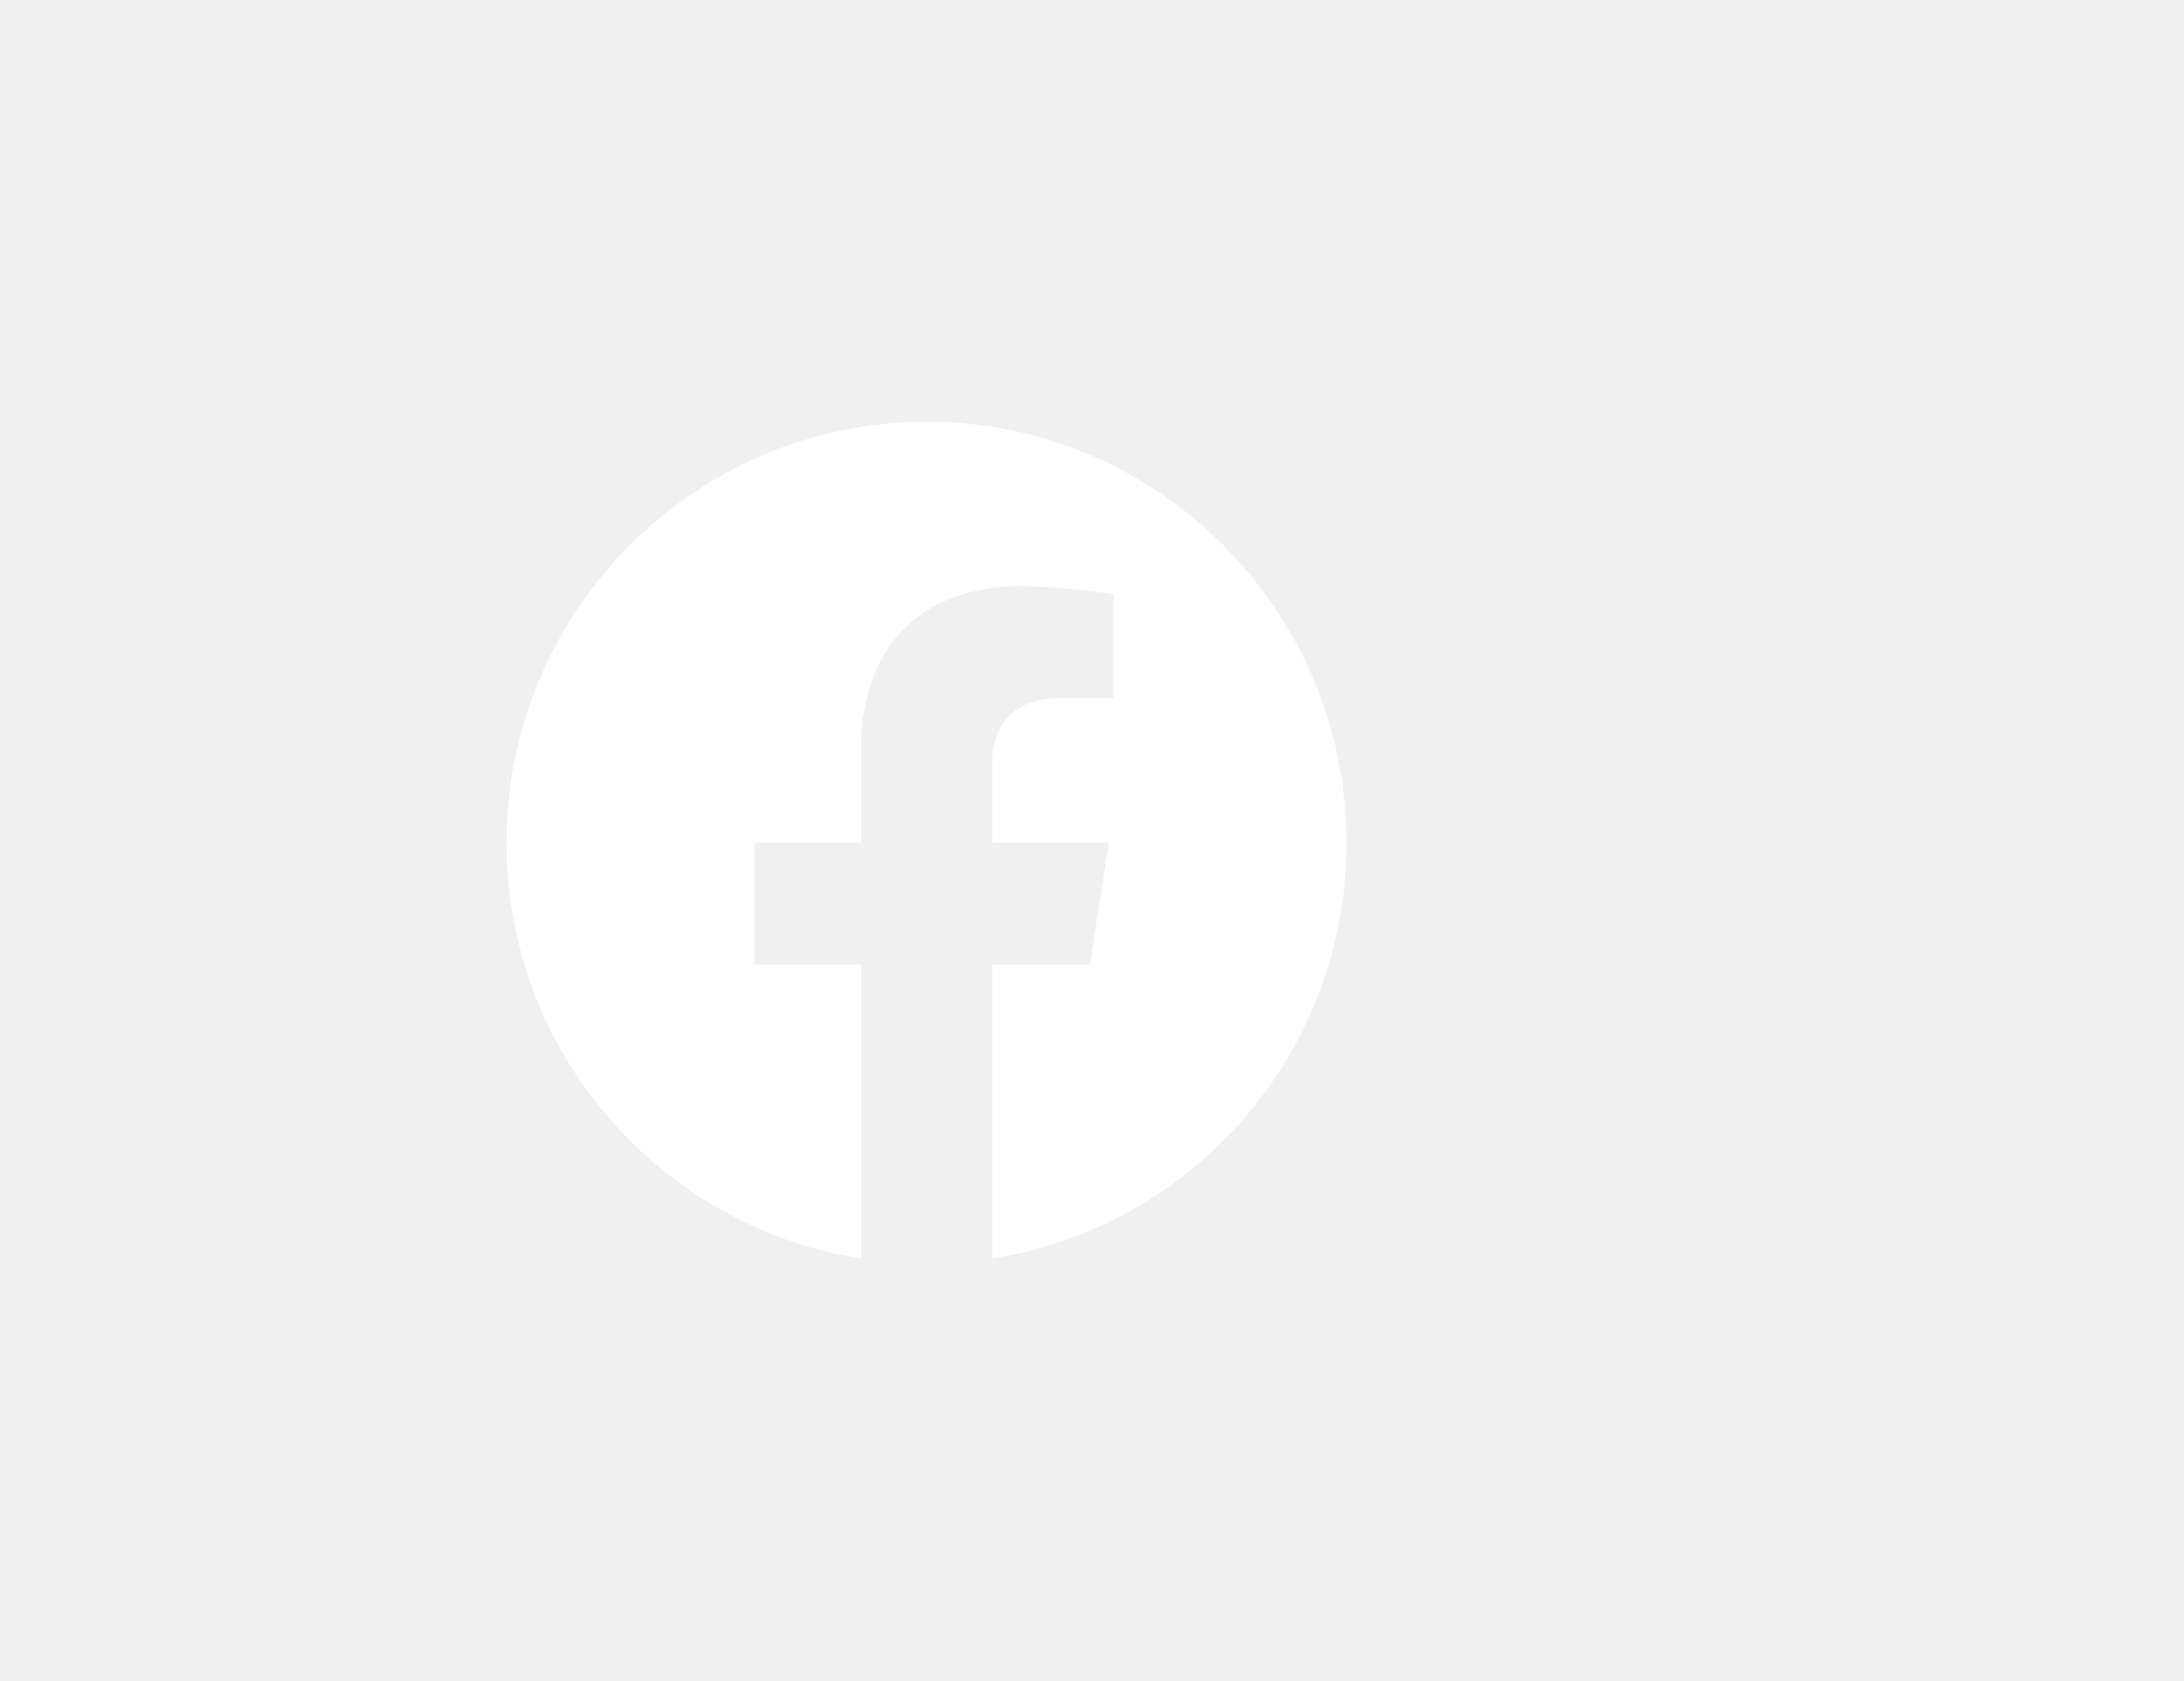
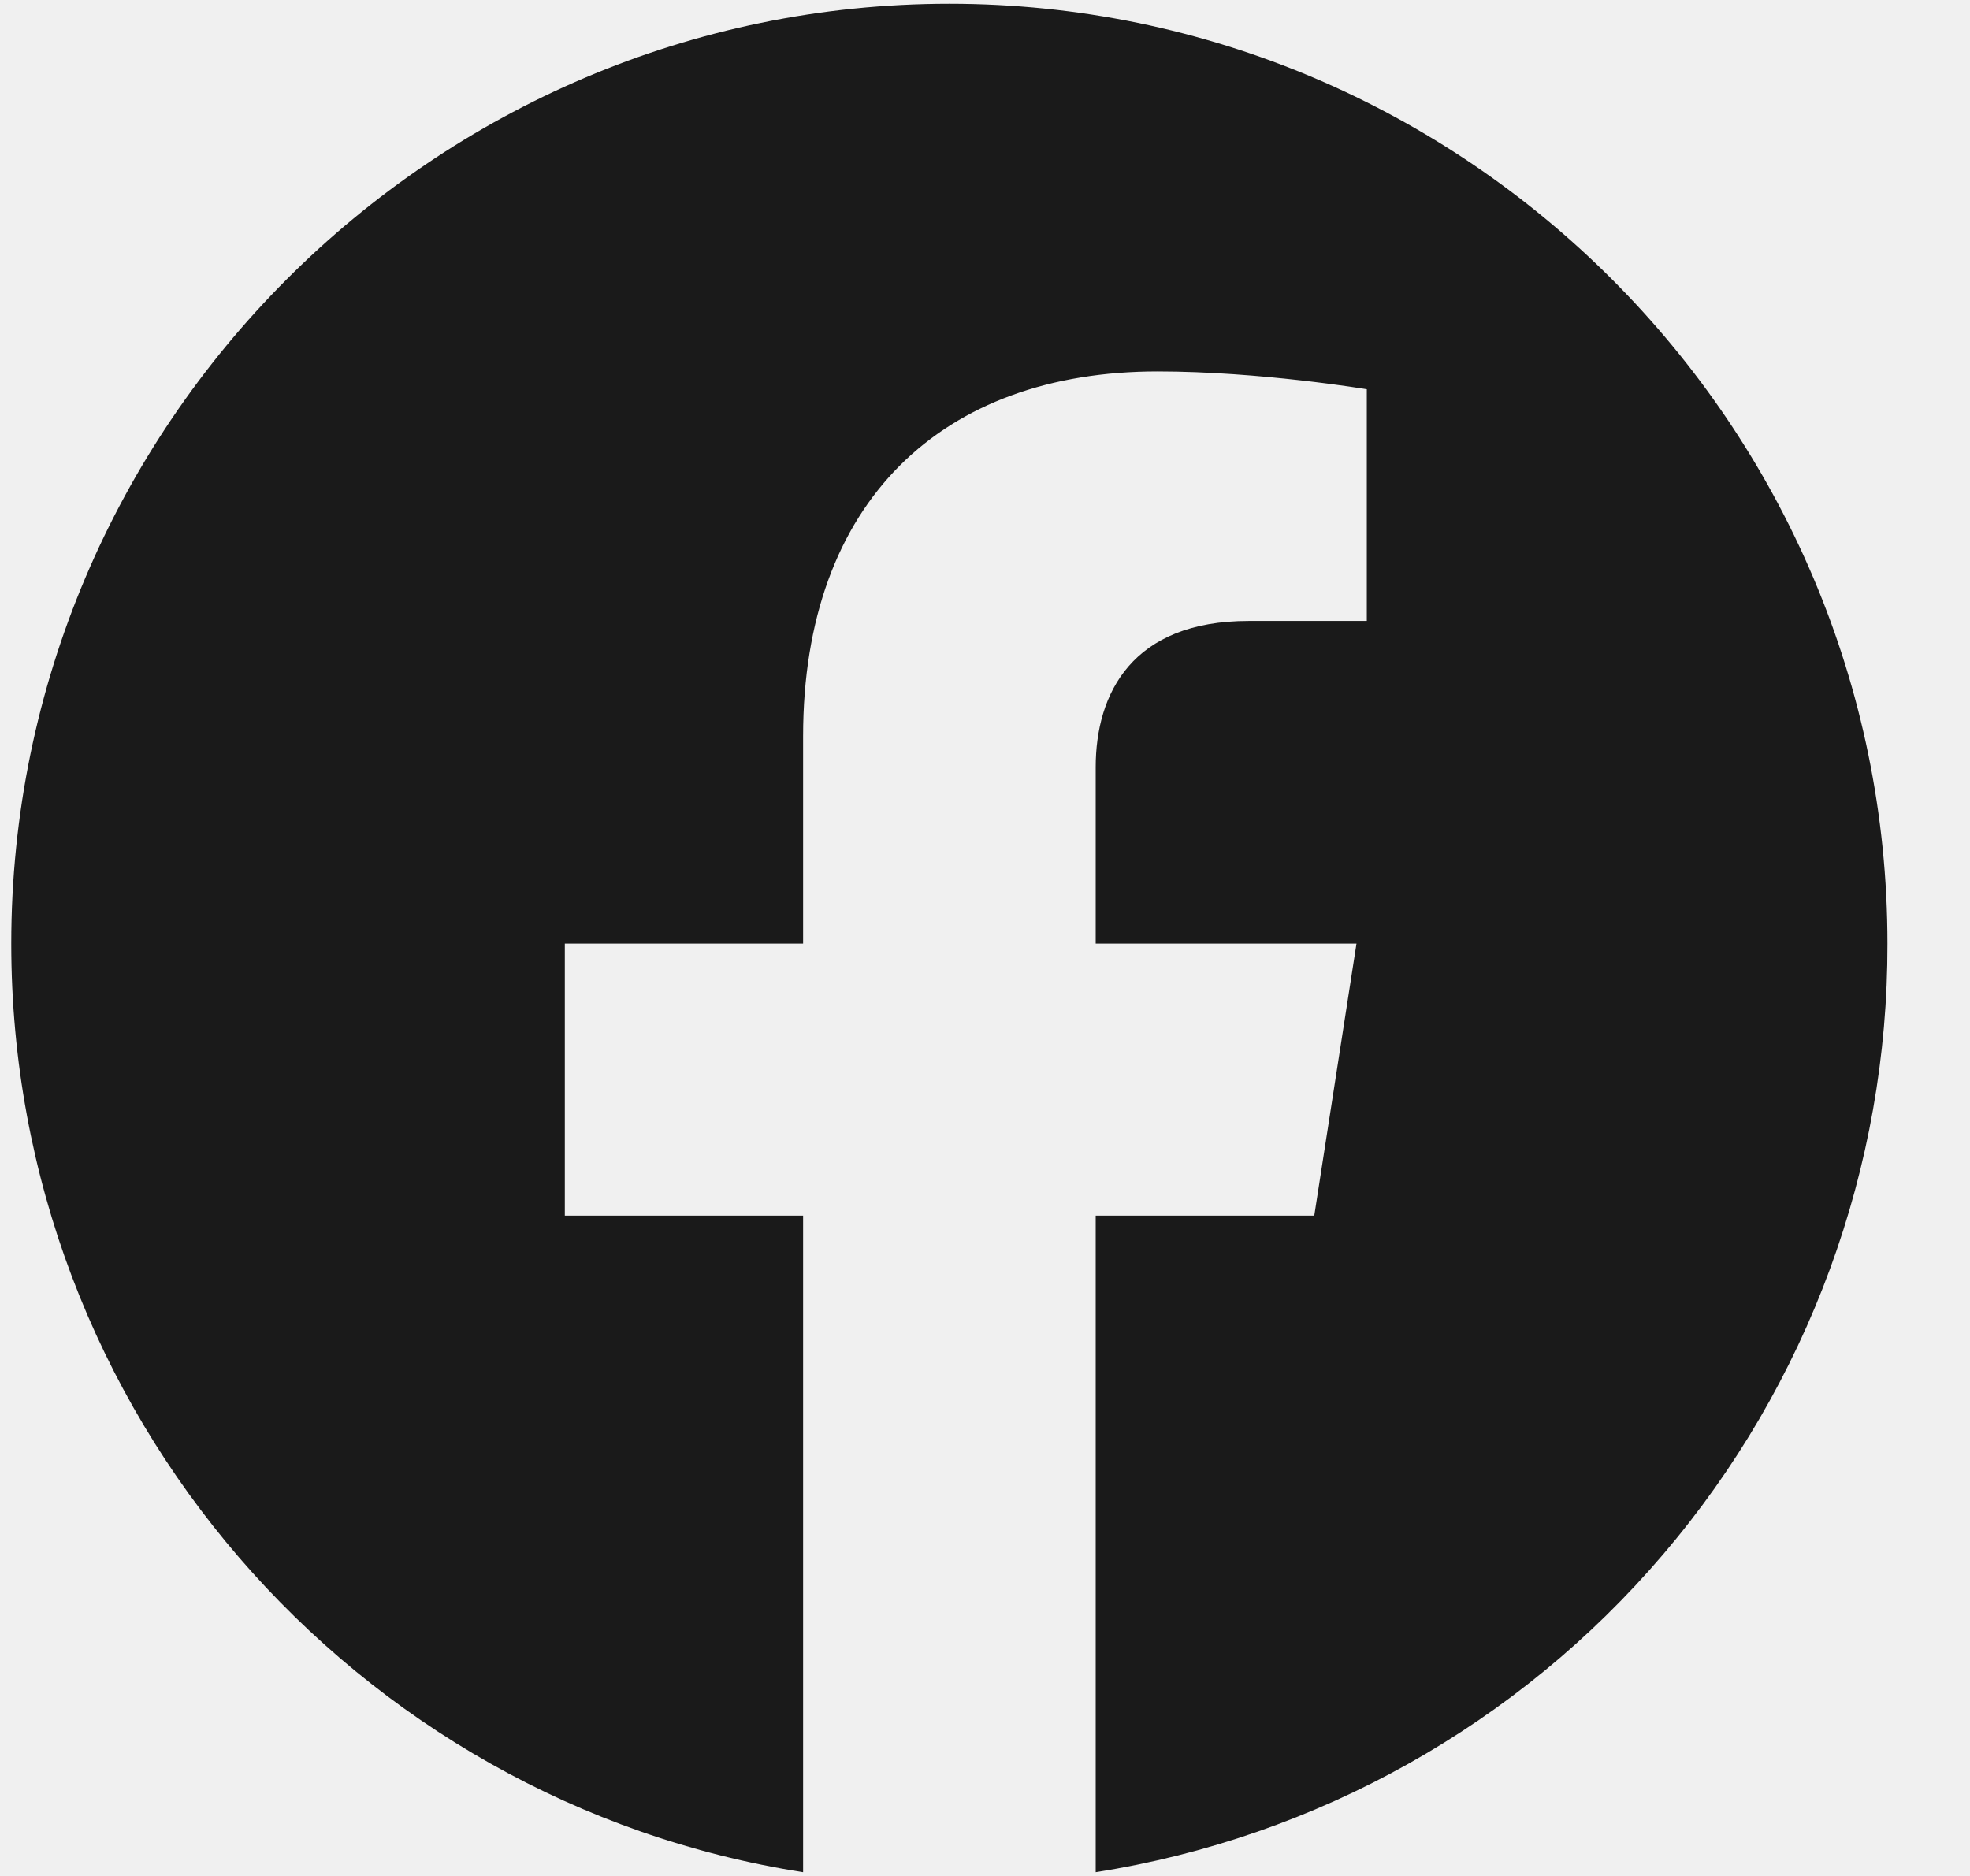
- <svg xmlns="http://www.w3.org/2000/svg" width="52" height="40" viewBox="0 0 52 40" fill="none">
-   <path d="M22.06 10.04C27.56 10.04 32.06 14.53 32.06 20.061C32.065 22.446 31.218 24.755 29.67 26.57C28.123 28.386 25.976 29.588 23.62 29.96V22.96H25.95L26.4 20.061H23.62V18.18C23.62 17.39 24.011 16.62 25.25 16.62H26.51V14.15C26.51 14.15 25.37 13.96 24.28 13.96C21.99 13.96 20.501 15.34 20.5 17.85V20.061H17.96V22.96H20.5V29.96C15.721 29.21 12.06 25.06 12.06 20.061C12.06 14.53 16.56 10.04 22.06 10.04Z" fill="white" />
+ <svg xmlns="http://www.w3.org/2000/svg" width="21" height="20" viewBox="0 0 21 20" fill="none">
+   <path d="M10.12 0.04C15.62 0.04 20.12 4.531 20.12 10.06C20.125 12.446 19.278 14.755 17.73 16.57C16.183 18.386 14.036 19.588 11.68 19.96V12.96H14.01L14.46 10.06H11.68V8.18C11.68 7.39 12.071 6.62 13.31 6.62H14.57V4.15C14.57 4.15 13.43 3.96 12.34 3.96C10.05 3.96 8.561 5.34 8.561 7.85V10.06H6.021V12.96H8.561V19.96C3.781 19.21 0.12 15.06 0.12 10.06C0.12 4.531 4.62 0.04 10.12 0.04Z" fill="#1A1A1A" />
</svg>
